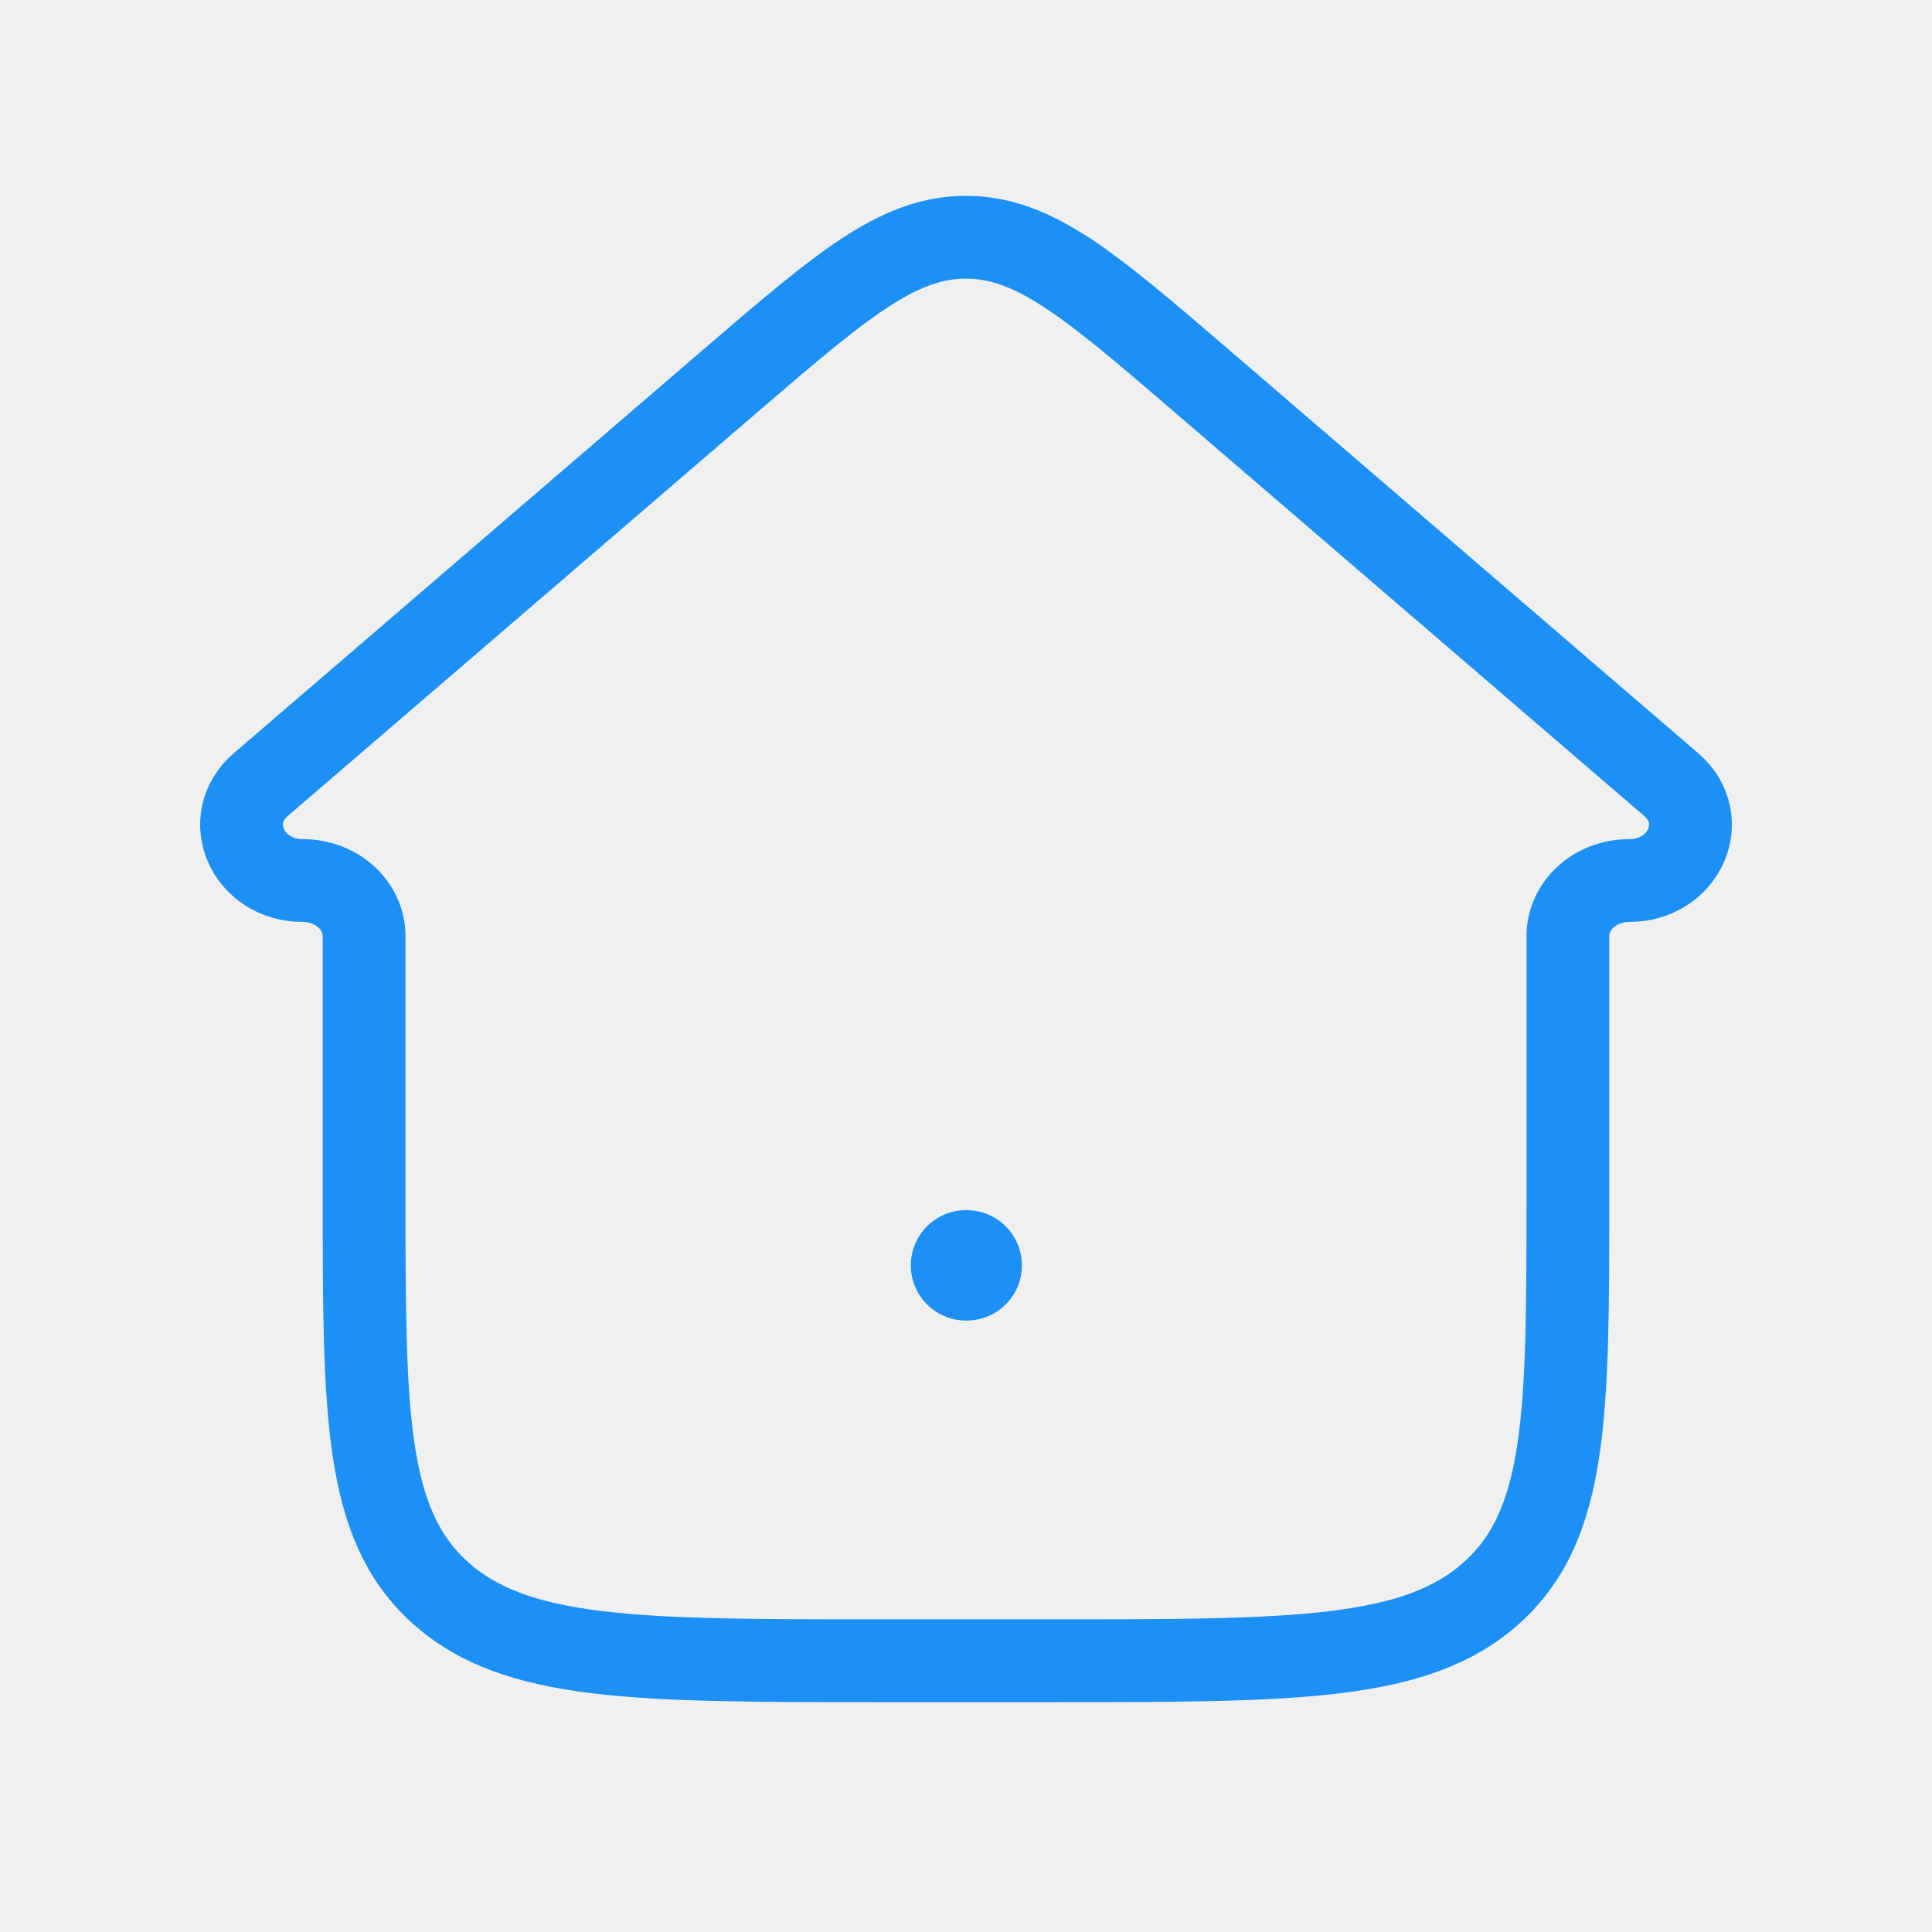
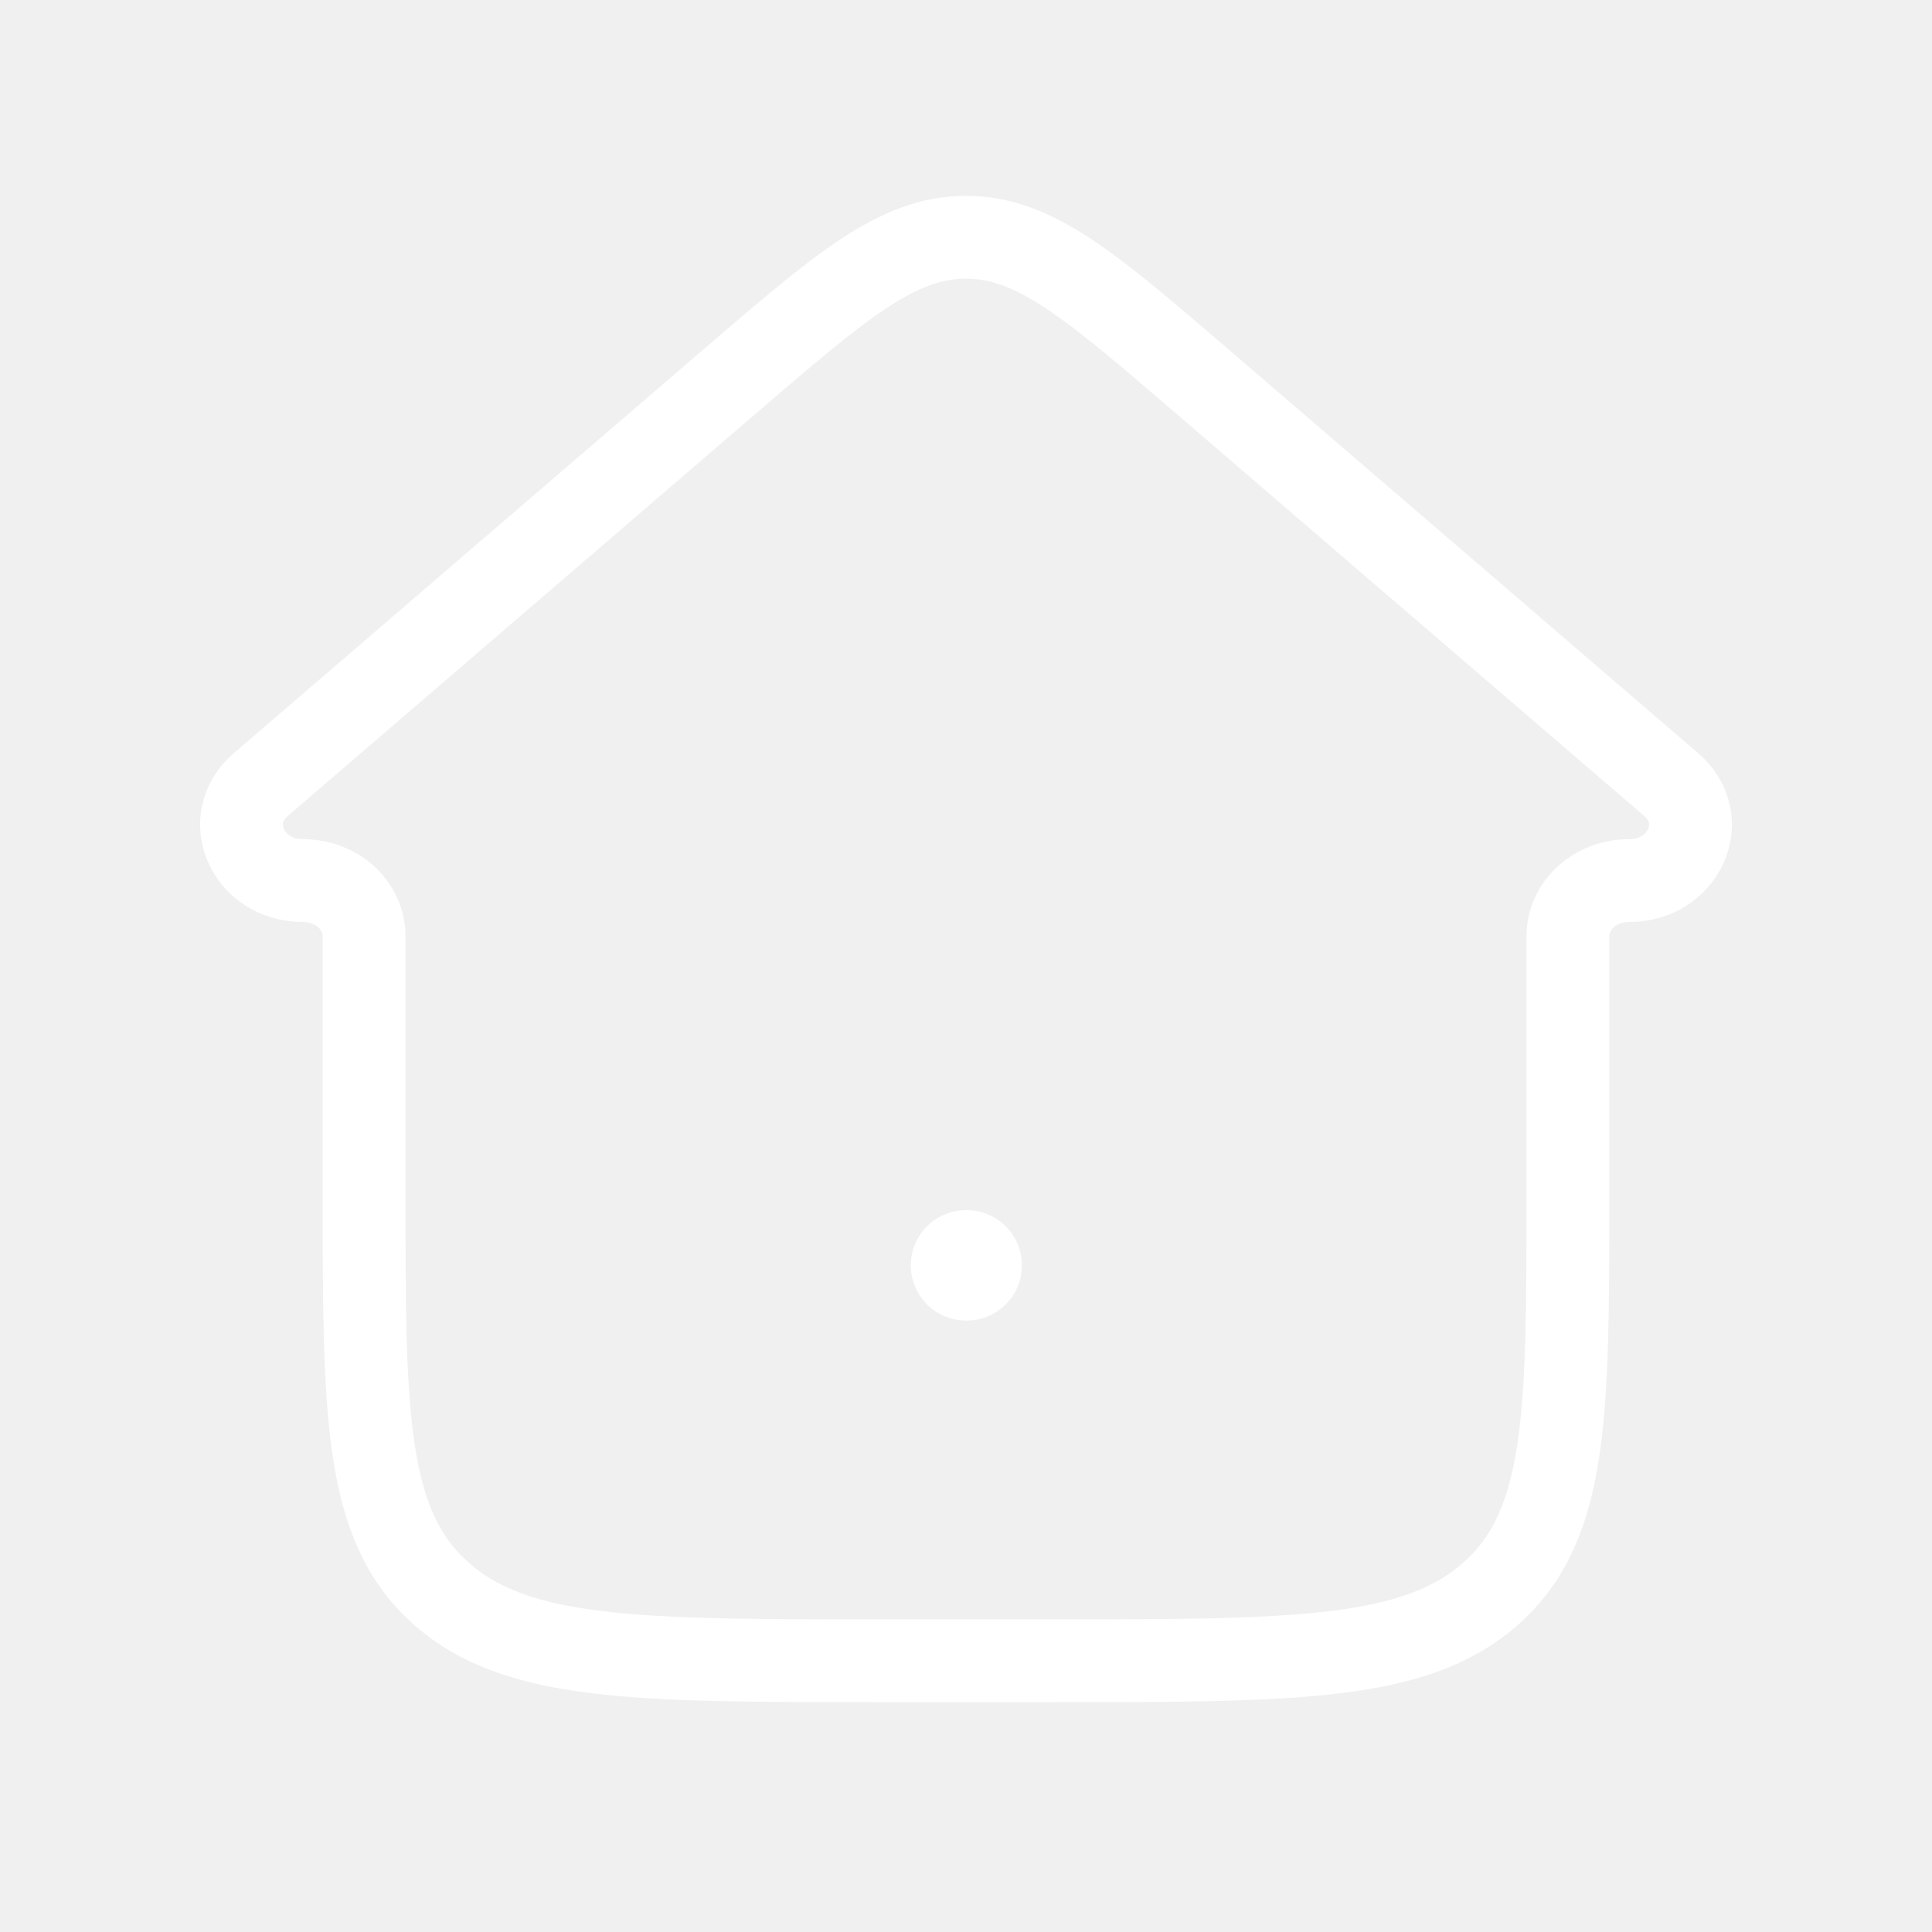
<svg xmlns="http://www.w3.org/2000/svg" width="35" height="35" viewBox="0 0 35 35" fill="none">
-   <path d="M13.215 6.914L4.724 14.214C3.996 14.84 4.484 15.952 5.487 15.952C6.1 15.952 6.596 16.402 6.596 16.959V21.605C6.596 25.603 6.596 27.602 7.965 28.844C9.334 30.086 11.537 30.086 15.942 30.086H19.058C23.463 30.086 25.666 30.086 27.035 28.844C28.404 27.602 28.404 25.603 28.404 21.605V16.959C28.404 16.402 28.9 15.952 29.513 15.952C30.516 15.952 31.005 14.84 30.276 14.214L21.785 6.914C19.756 5.17 18.741 4.298 17.5 4.298C16.259 4.298 15.244 5.17 13.215 6.914Z" stroke="#1D90F5" stroke-width="1.5" stroke-linecap="round" stroke-linejoin="round" />
-   <path d="M17.5 22.923H17.513" stroke="#1D90F5" stroke-width="2" stroke-linecap="round" stroke-linejoin="round" />
+   <path d="M13.215 6.914L4.724 14.214C3.996 14.84 4.484 15.952 5.487 15.952C6.1 15.952 6.596 16.402 6.596 16.959V21.605C6.596 25.603 6.596 27.602 7.965 28.844C9.334 30.086 11.537 30.086 15.942 30.086H19.058C23.463 30.086 25.666 30.086 27.035 28.844C28.404 27.602 28.404 25.603 28.404 21.605V16.959C28.404 16.402 28.9 15.952 29.513 15.952C30.516 15.952 31.005 14.84 30.276 14.214L21.785 6.914C19.756 5.17 18.741 4.298 17.5 4.298C16.259 4.298 15.244 5.17 13.215 6.914Z" stroke="white" stroke-width="1.5" stroke-linecap="round" stroke-linejoin="round" />
+   <path d="M17.5 22.923H17.513" stroke="white" stroke-width="2" stroke-linecap="round" stroke-linejoin="round" />
</svg>
